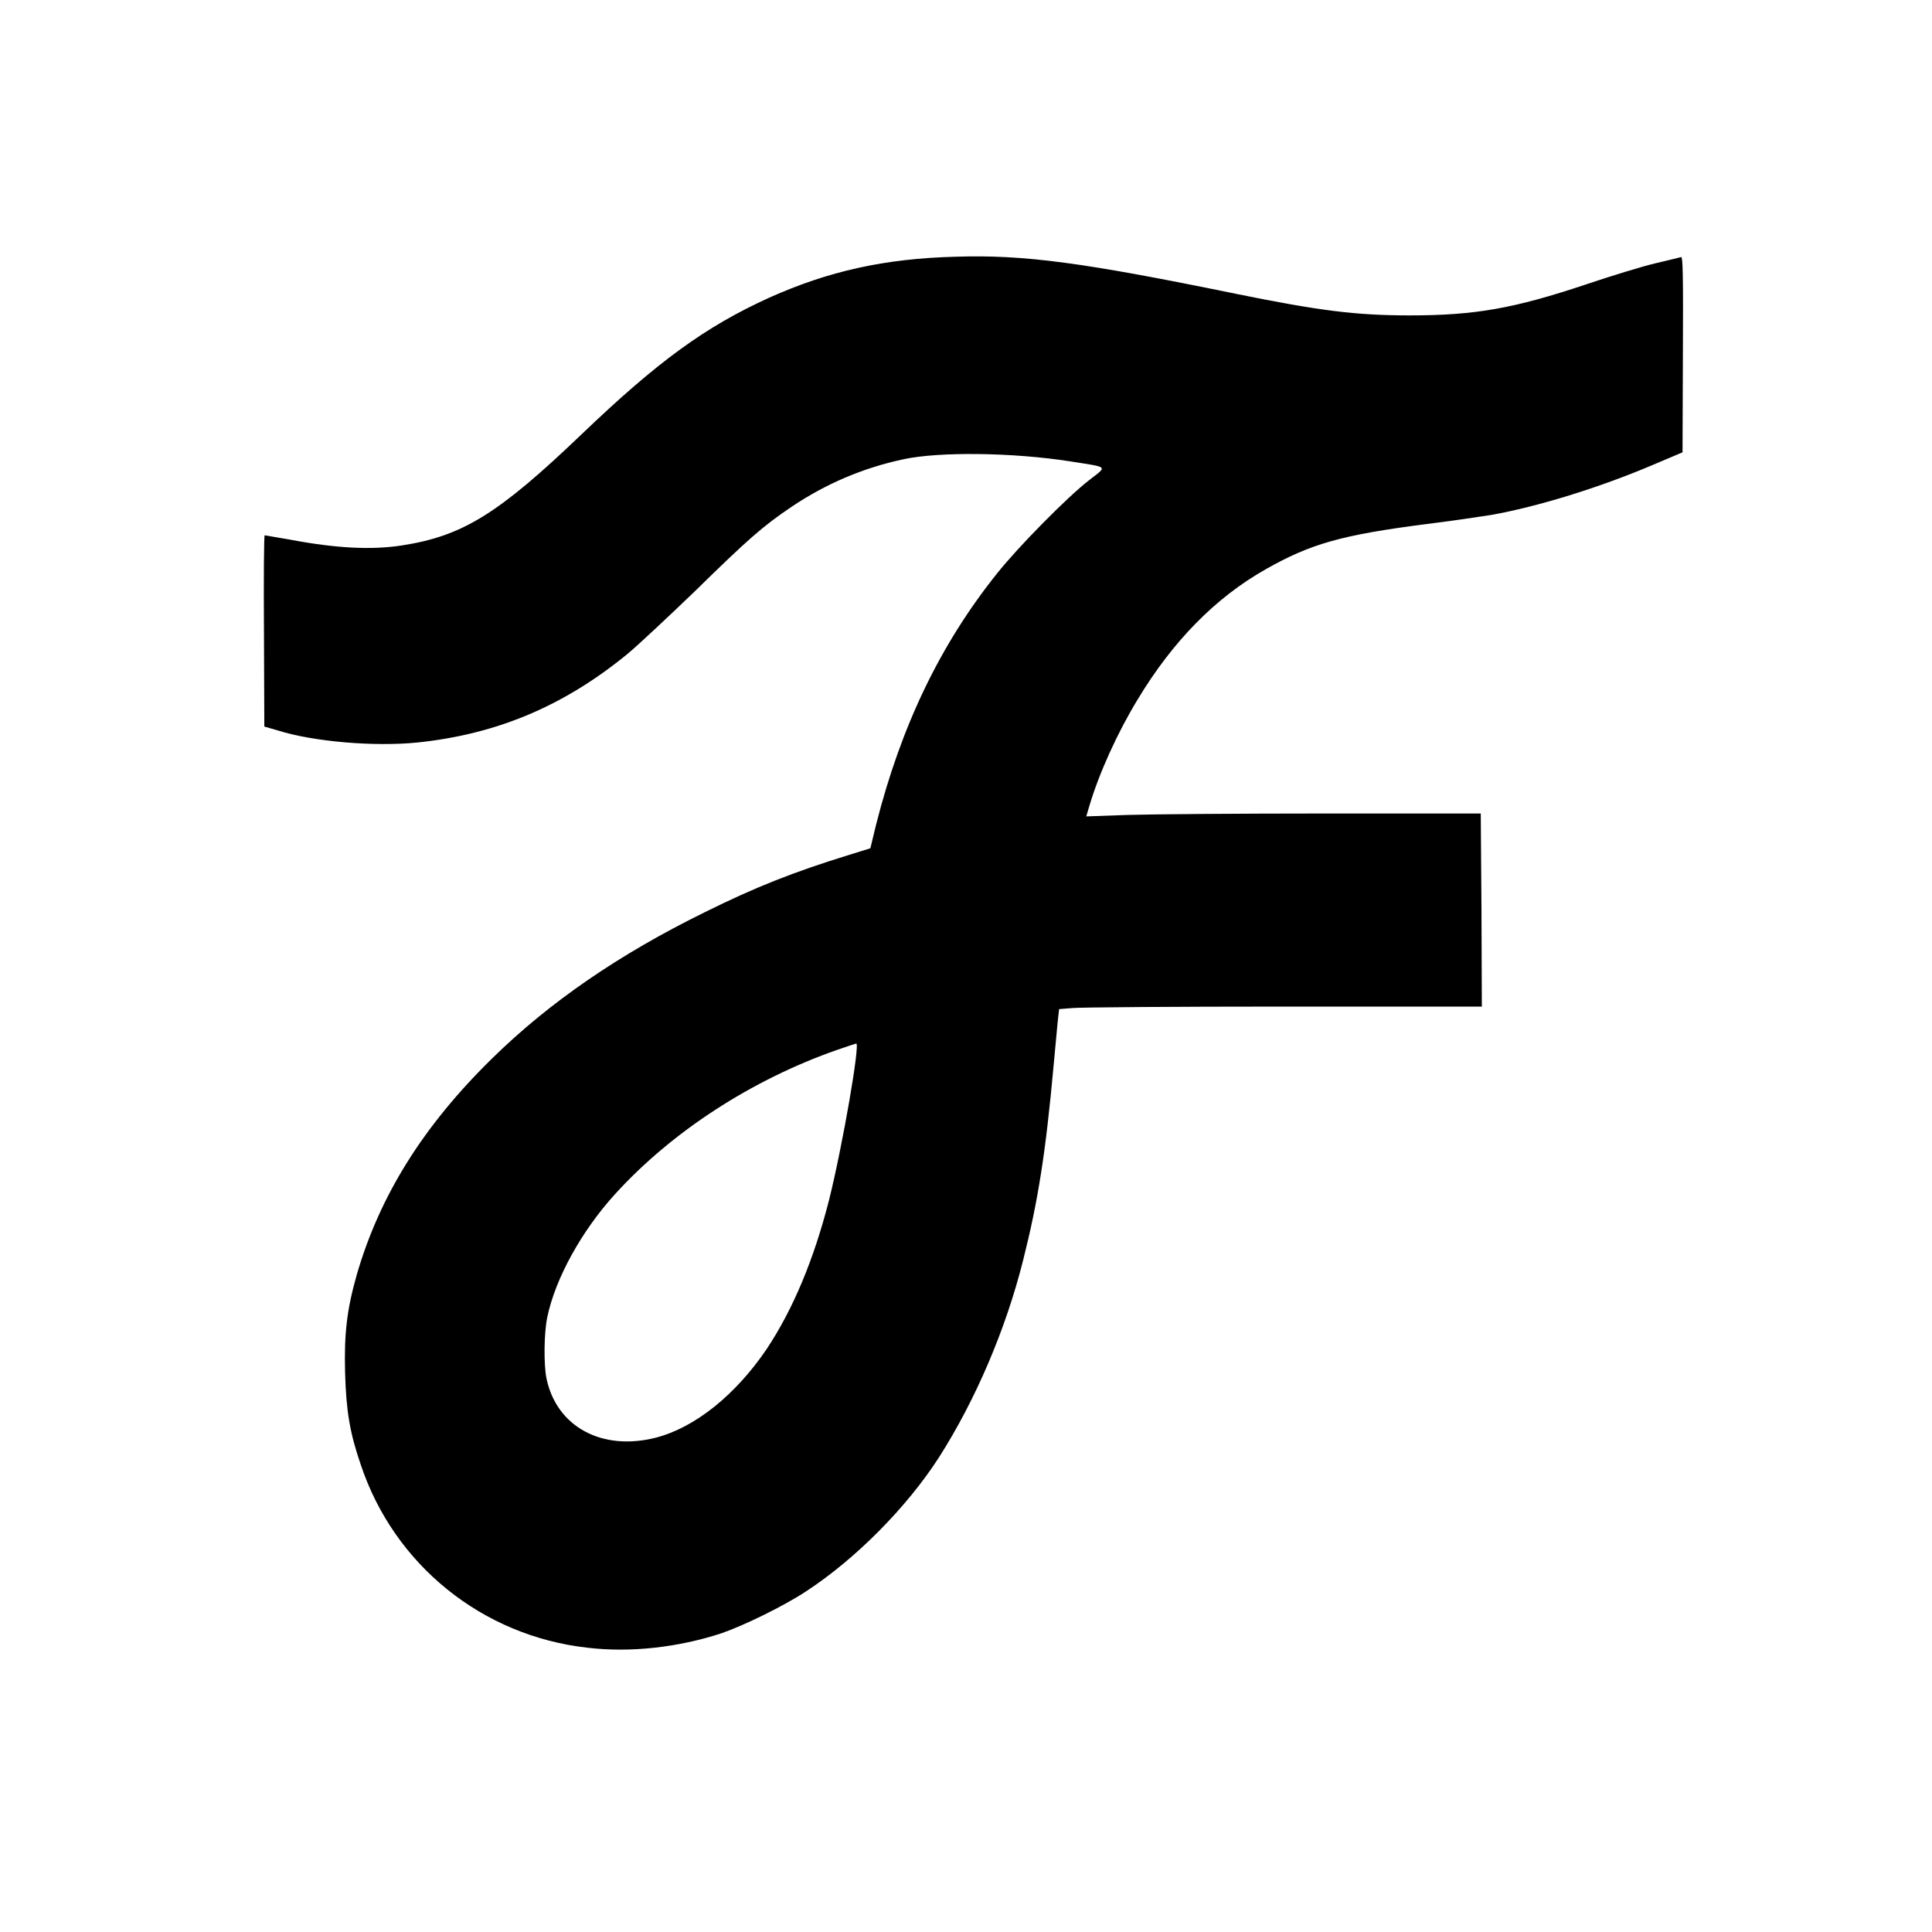
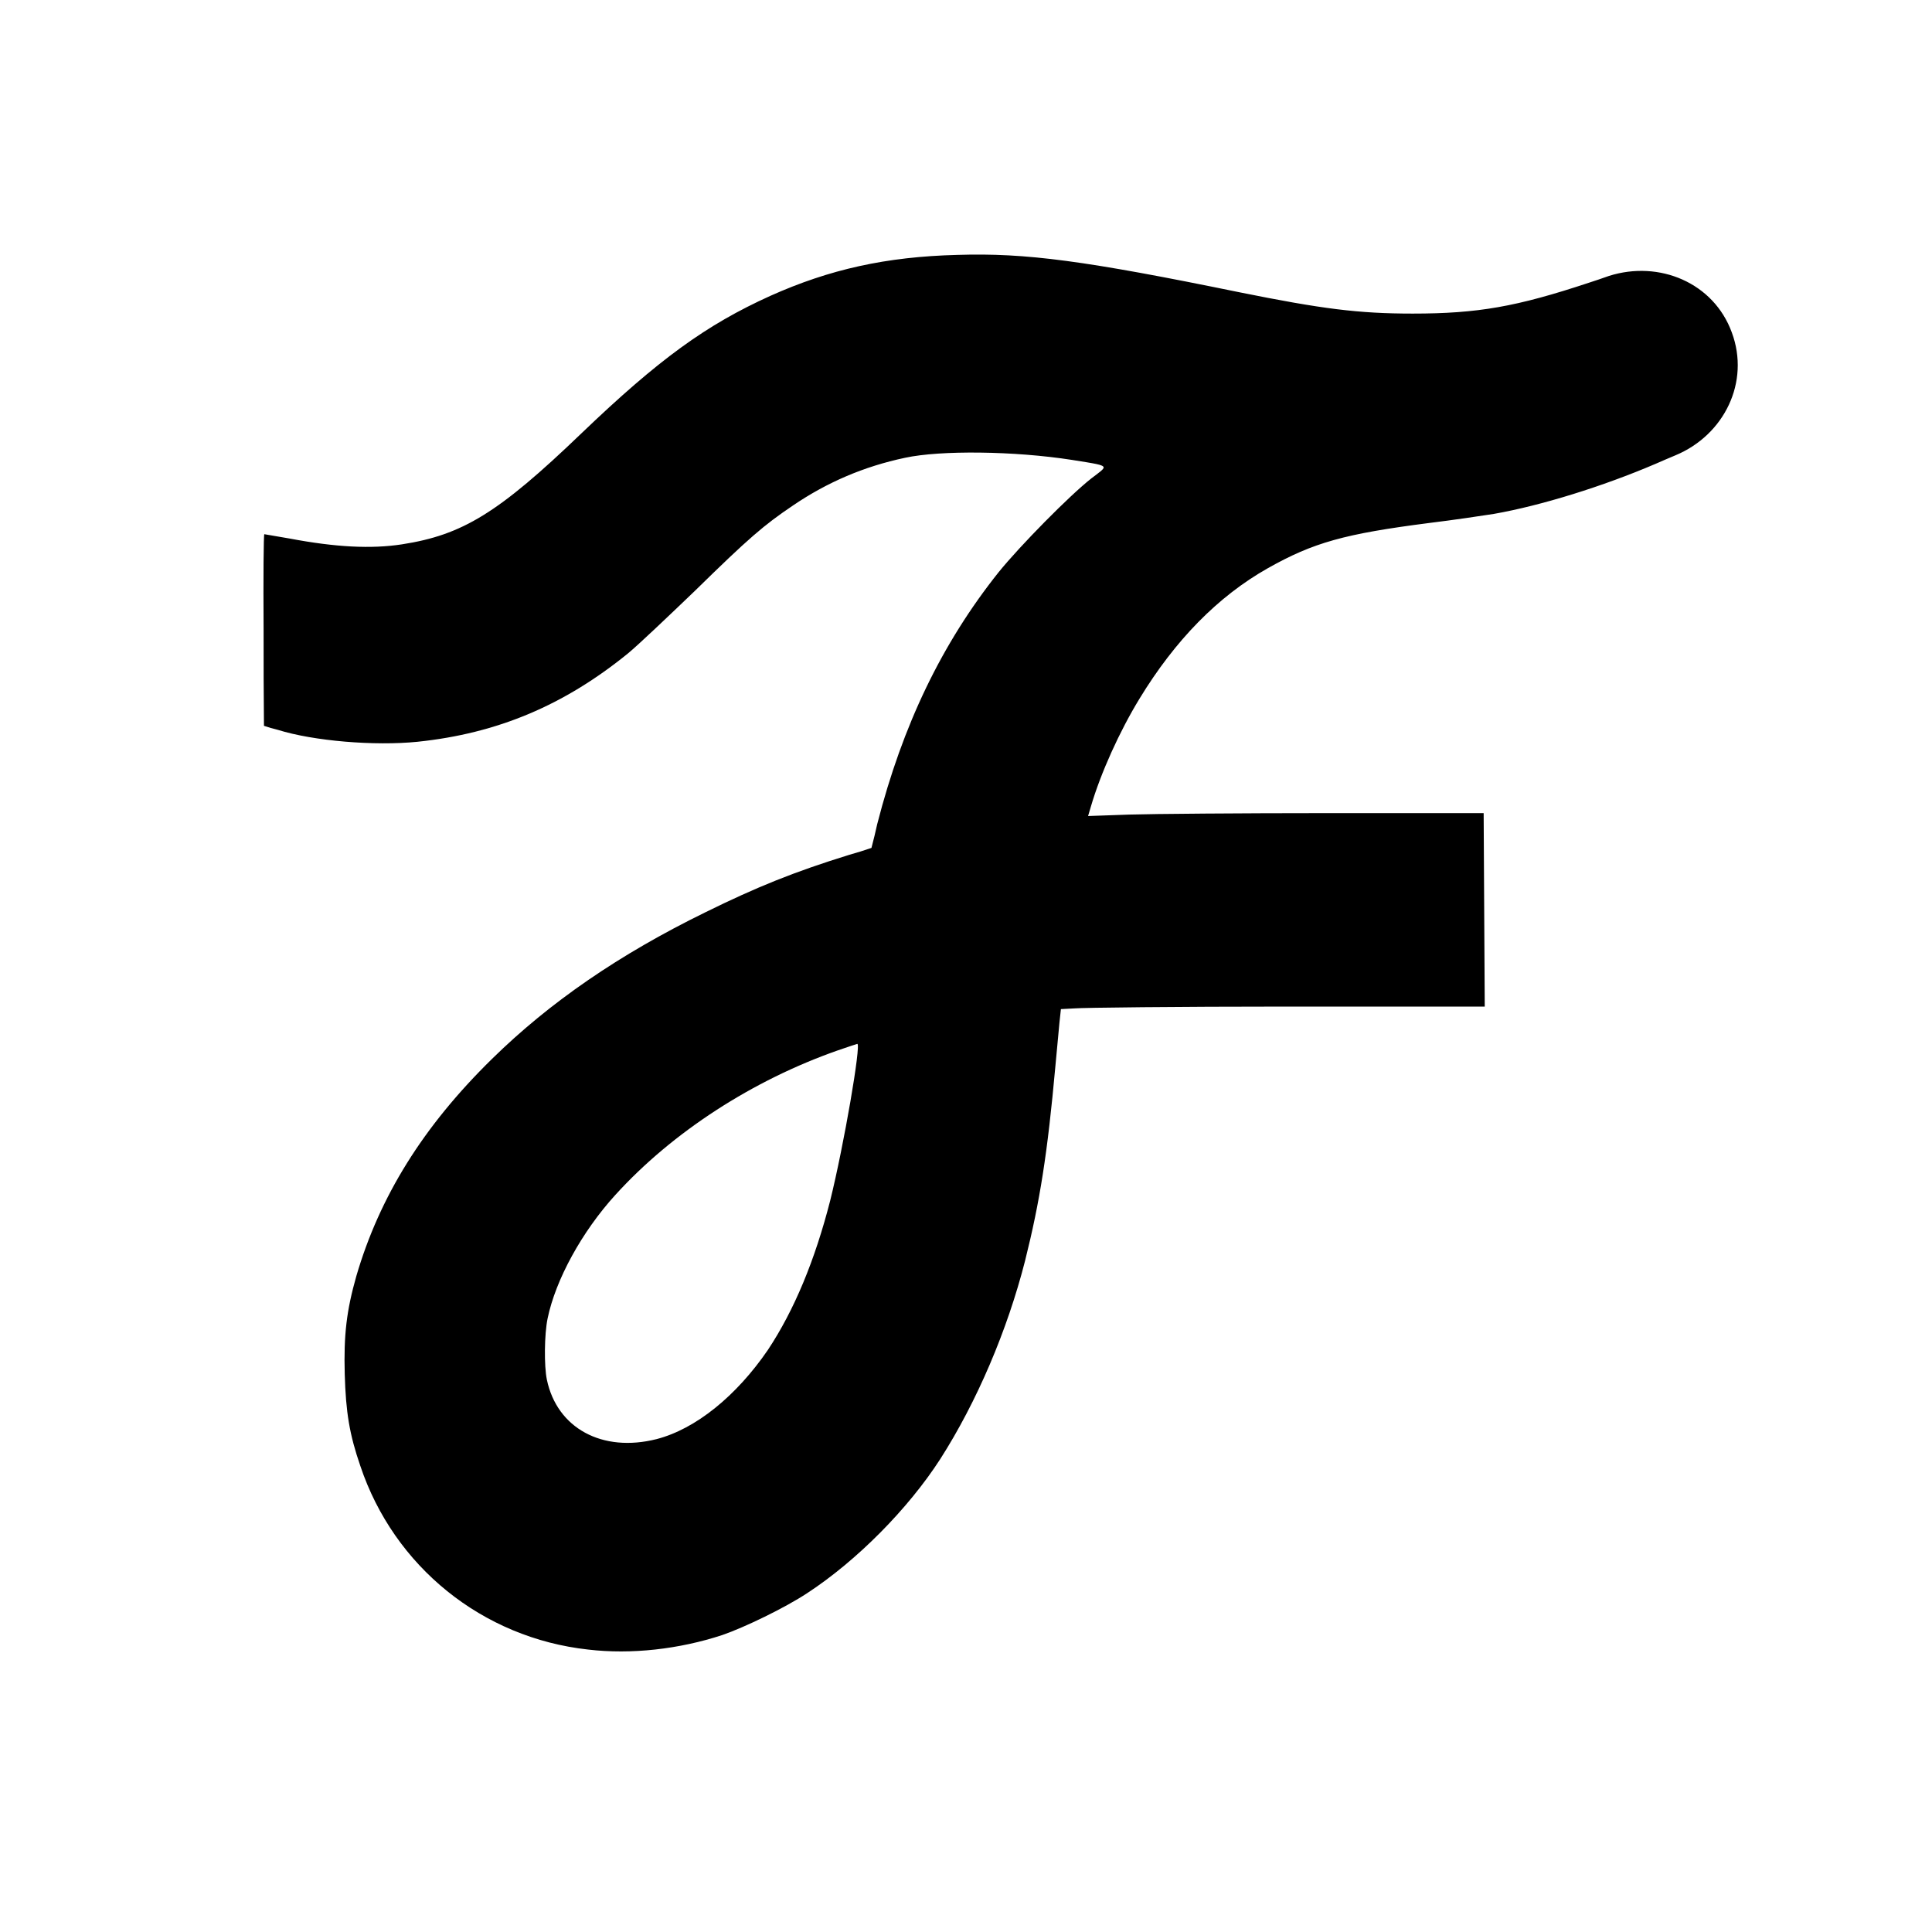
<svg xmlns="http://www.w3.org/2000/svg" viewBox="0 0 64 64" width="64" height="64">
-   <path fill="currentColor" fill-rule="evenodd" transform="translate(32 32) scale(1.2) translate(-32 -32)" d="M21.56 50.82C18.65 50.5 16.21 48.53 15.29 45.76C14.99 44.89 14.89 44.28 14.86 43.24C14.83 42.15 14.91 41.48 15.18 40.53C15.81 38.35 17.01 36.42 18.92 34.55C20.5 33 22.42 31.68 24.78 30.52C26.19 29.82 27.23 29.41 28.75 28.94L29.36 28.75L29.52 28.09C30.21 25.37 31.29 23.12 32.86 21.16C33.44 20.43 34.81 19.04 35.41 18.58C35.91 18.19 35.95 18.24 34.88 18.07C33.28 17.82 31.25 17.8 30.28 18.01C29.15 18.25 28.13 18.69 27.19 19.32C26.39 19.86 25.99 20.21 24.49 21.68C23.76 22.38 22.94 23.15 22.65 23.39C20.9 24.82 19.06 25.6 16.86 25.83C15.67 25.95 14 25.81 13.01 25.5L12.63 25.39L12.62 22.75C12.61 21.3 12.62 20.11 12.64 20.11C12.66 20.11 12.97 20.17 13.34 20.23C14.61 20.47 15.58 20.52 16.43 20.39C18.1 20.13 19.08 19.53 21.38 17.33C23.5 15.3 24.81 14.35 26.57 13.55C28.2 12.82 29.75 12.47 31.72 12.42C33.61 12.36 35.24 12.58 39.48 13.45C41.75 13.91 42.76 14.04 44.25 14.04C46.05 14.04 47.12 13.85 49.1 13.19C49.81 12.95 50.69 12.68 51.04 12.6C51.39 12.52 51.7 12.44 51.74 12.43C51.79 12.41 51.8 12.95 51.79 15.11L51.78 17.82L50.93 18.18C49.49 18.79 47.79 19.32 46.49 19.55C46.17 19.6 45.37 19.72 44.71 19.8C42.38 20.1 41.52 20.34 40.27 21.05C38.89 21.83 37.71 23.03 36.74 24.64C36.19 25.54 35.67 26.68 35.4 27.6L35.32 27.87L36.46 27.83C37.08 27.81 39.53 27.79 41.9 27.79L46.21 27.79L46.23 30.46L46.24 33.12L40.78 33.12C37.79 33.12 35.16 33.14 34.95 33.16L34.57 33.19L34.53 33.55C34.51 33.75 34.46 34.28 34.42 34.73C34.2 37.16 33.99 38.48 33.58 40.11C33.1 42.03 32.26 43.99 31.25 45.57C30.36 46.95 28.95 48.37 27.59 49.26C26.97 49.67 25.86 50.21 25.25 50.42C24.06 50.81 22.74 50.96 21.56 50.82ZM23.44 45.02C24.52 44.74 25.64 43.84 26.5 42.57C27.23 41.47 27.8 40.1 28.22 38.46C28.6 36.93 29.08 34.14 28.97 34.14C28.96 34.14 28.72 34.22 28.43 34.32C26.09 35.14 23.88 36.57 22.31 38.3C21.39 39.31 20.66 40.63 20.44 41.7C20.35 42.13 20.34 43.01 20.42 43.39C20.7 44.72 21.95 45.4 23.44 45.02Z" />
+   <path fill="currentColor" transform="translate(32 32) scale(1.2) translate(-32 -32)" d="M46.32 33.12C44.5 33.12 42.67 33.12 40.85 33.12C37.85 33.12 35.21 33.15 35 33.17C34.87 33.18 34.75 33.18 34.62 33.19C32.75 33.51 30.87 33.83 29 34.15C28.99 34.15 28.75 34.23 28.46 34.33C26.12 35.15 23.9 36.58 22.32 38.32C21.4 39.33 20.67 40.66 20.45 41.73C20.36 42.16 20.35 43.04 20.43 43.42C20.71 44.76 21.96 45.44 23.46 45.06C24.54 44.78 25.66 43.87 26.53 42.6C27.26 41.5 27.83 40.12 28.25 38.48C28.63 36.95 29.11 34.15 29 34.15C29.13 32.35 29.26 30.54 29.39 28.74C29.45 28.52 29.5 28.3 29.55 28.08C30.25 25.35 31.33 23.1 32.9 21.13C33.49 20.4 34.86 19.01 35.46 18.54C35.67 18.38 35.8 18.29 35.8 18.24C35.8 16.1 37.45 12.97 39.54 13.4C41.82 13.86 42.83 13.99 44.33 13.99C46.13 13.99 47.2 13.8 49.19 13.14C49.37 13.08 49.56 13.02 49.75 12.95C48.99 13.2 51.26 14.37 51.53 15.11C51.81 15.85 52.32 17.6 51.59 17.9C51.4 17.98 51.21 18.06 51.03 18.14C49.58 18.76 47.88 19.29 46.57 19.52C46.25 19.57 45.45 19.69 44.79 19.77C41.62 20.15 35.81 21.43 35.8 18.24C35.8 18.16 35.55 18.13 34.93 18.03C33.33 17.78 31.29 17.76 30.32 17.97C29.18 18.21 28.16 18.65 27.22 19.29C26.42 19.83 26.01 20.18 24.51 21.65C23.78 22.35 22.96 23.13 22.67 23.37C20.91 24.8 19.07 25.58 16.86 25.81C15.67 25.93 13.99 25.79 13 25.48C12.87 25.45 12.74 25.41 12.62 25.37C12.61 24.49 12.61 23.61 12.61 22.73C12.6 21.27 12.61 20.08 12.63 20.08C12.65 20.08 12.96 20.14 13.33 20.2C14.6 20.44 15.58 20.49 16.43 20.36C18.1 20.1 19.09 19.5 21.39 17.29C23.52 15.25 24.83 14.3 26.6 13.5C28.23 12.77 29.79 12.42 31.76 12.37C33.66 12.31 35.29 12.53 39.54 13.4C41.82 13.86 42.83 13.99 44.33 13.99C46.13 13.99 47.2 13.8 49.19 13.14C49.37 13.08 49.56 13.02 49.75 12.95C51.14 12.51 52.64 13.14 53.14 14.51C53.65 15.88 52.93 17.34 51.59 17.9C51.4 17.98 51.21 18.06 51.03 18.14C49.58 18.76 47.88 19.29 46.57 19.52C46.25 19.57 45.45 19.69 44.79 19.77C42.45 20.07 41.59 20.31 40.33 21.02C38.95 21.8 37.77 23.01 36.79 24.62C36.24 25.52 35.72 26.67 35.45 27.59C35.42 27.68 35.4 27.77 35.37 27.86C35.12 29.64 34.87 31.42 34.62 33.19C34.61 33.31 34.59 33.44 34.58 33.56C34.56 33.76 34.51 34.29 34.47 34.74C34.25 37.18 34.04 38.5 33.63 40.14C33.14 42.06 32.3 44.03 31.29 45.61C30.4 46.99 28.98 48.42 27.62 49.31C27 49.72 25.88 50.26 25.27 50.47C24.08 50.86 22.76 51.01 21.57 50.87C18.65 50.55 16.21 48.58 15.28 45.8C14.98 44.93 14.88 44.32 14.85 43.27C14.82 42.18 14.9 41.51 15.17 40.56C15.81 38.37 17.01 36.43 18.92 34.56C20.51 33 22.43 31.68 24.8 30.52C26.22 29.82 27.26 29.4 28.78 28.93C28.99 28.87 29.19 28.81 29.39 28.74C31.39 28.45 33.38 28.15 35.37 27.86C35.75 27.85 36.13 27.83 36.51 27.82C37.14 27.8 39.59 27.78 41.97 27.78C43.41 27.78 44.85 27.78 46.29 27.78Z" />
</svg>
